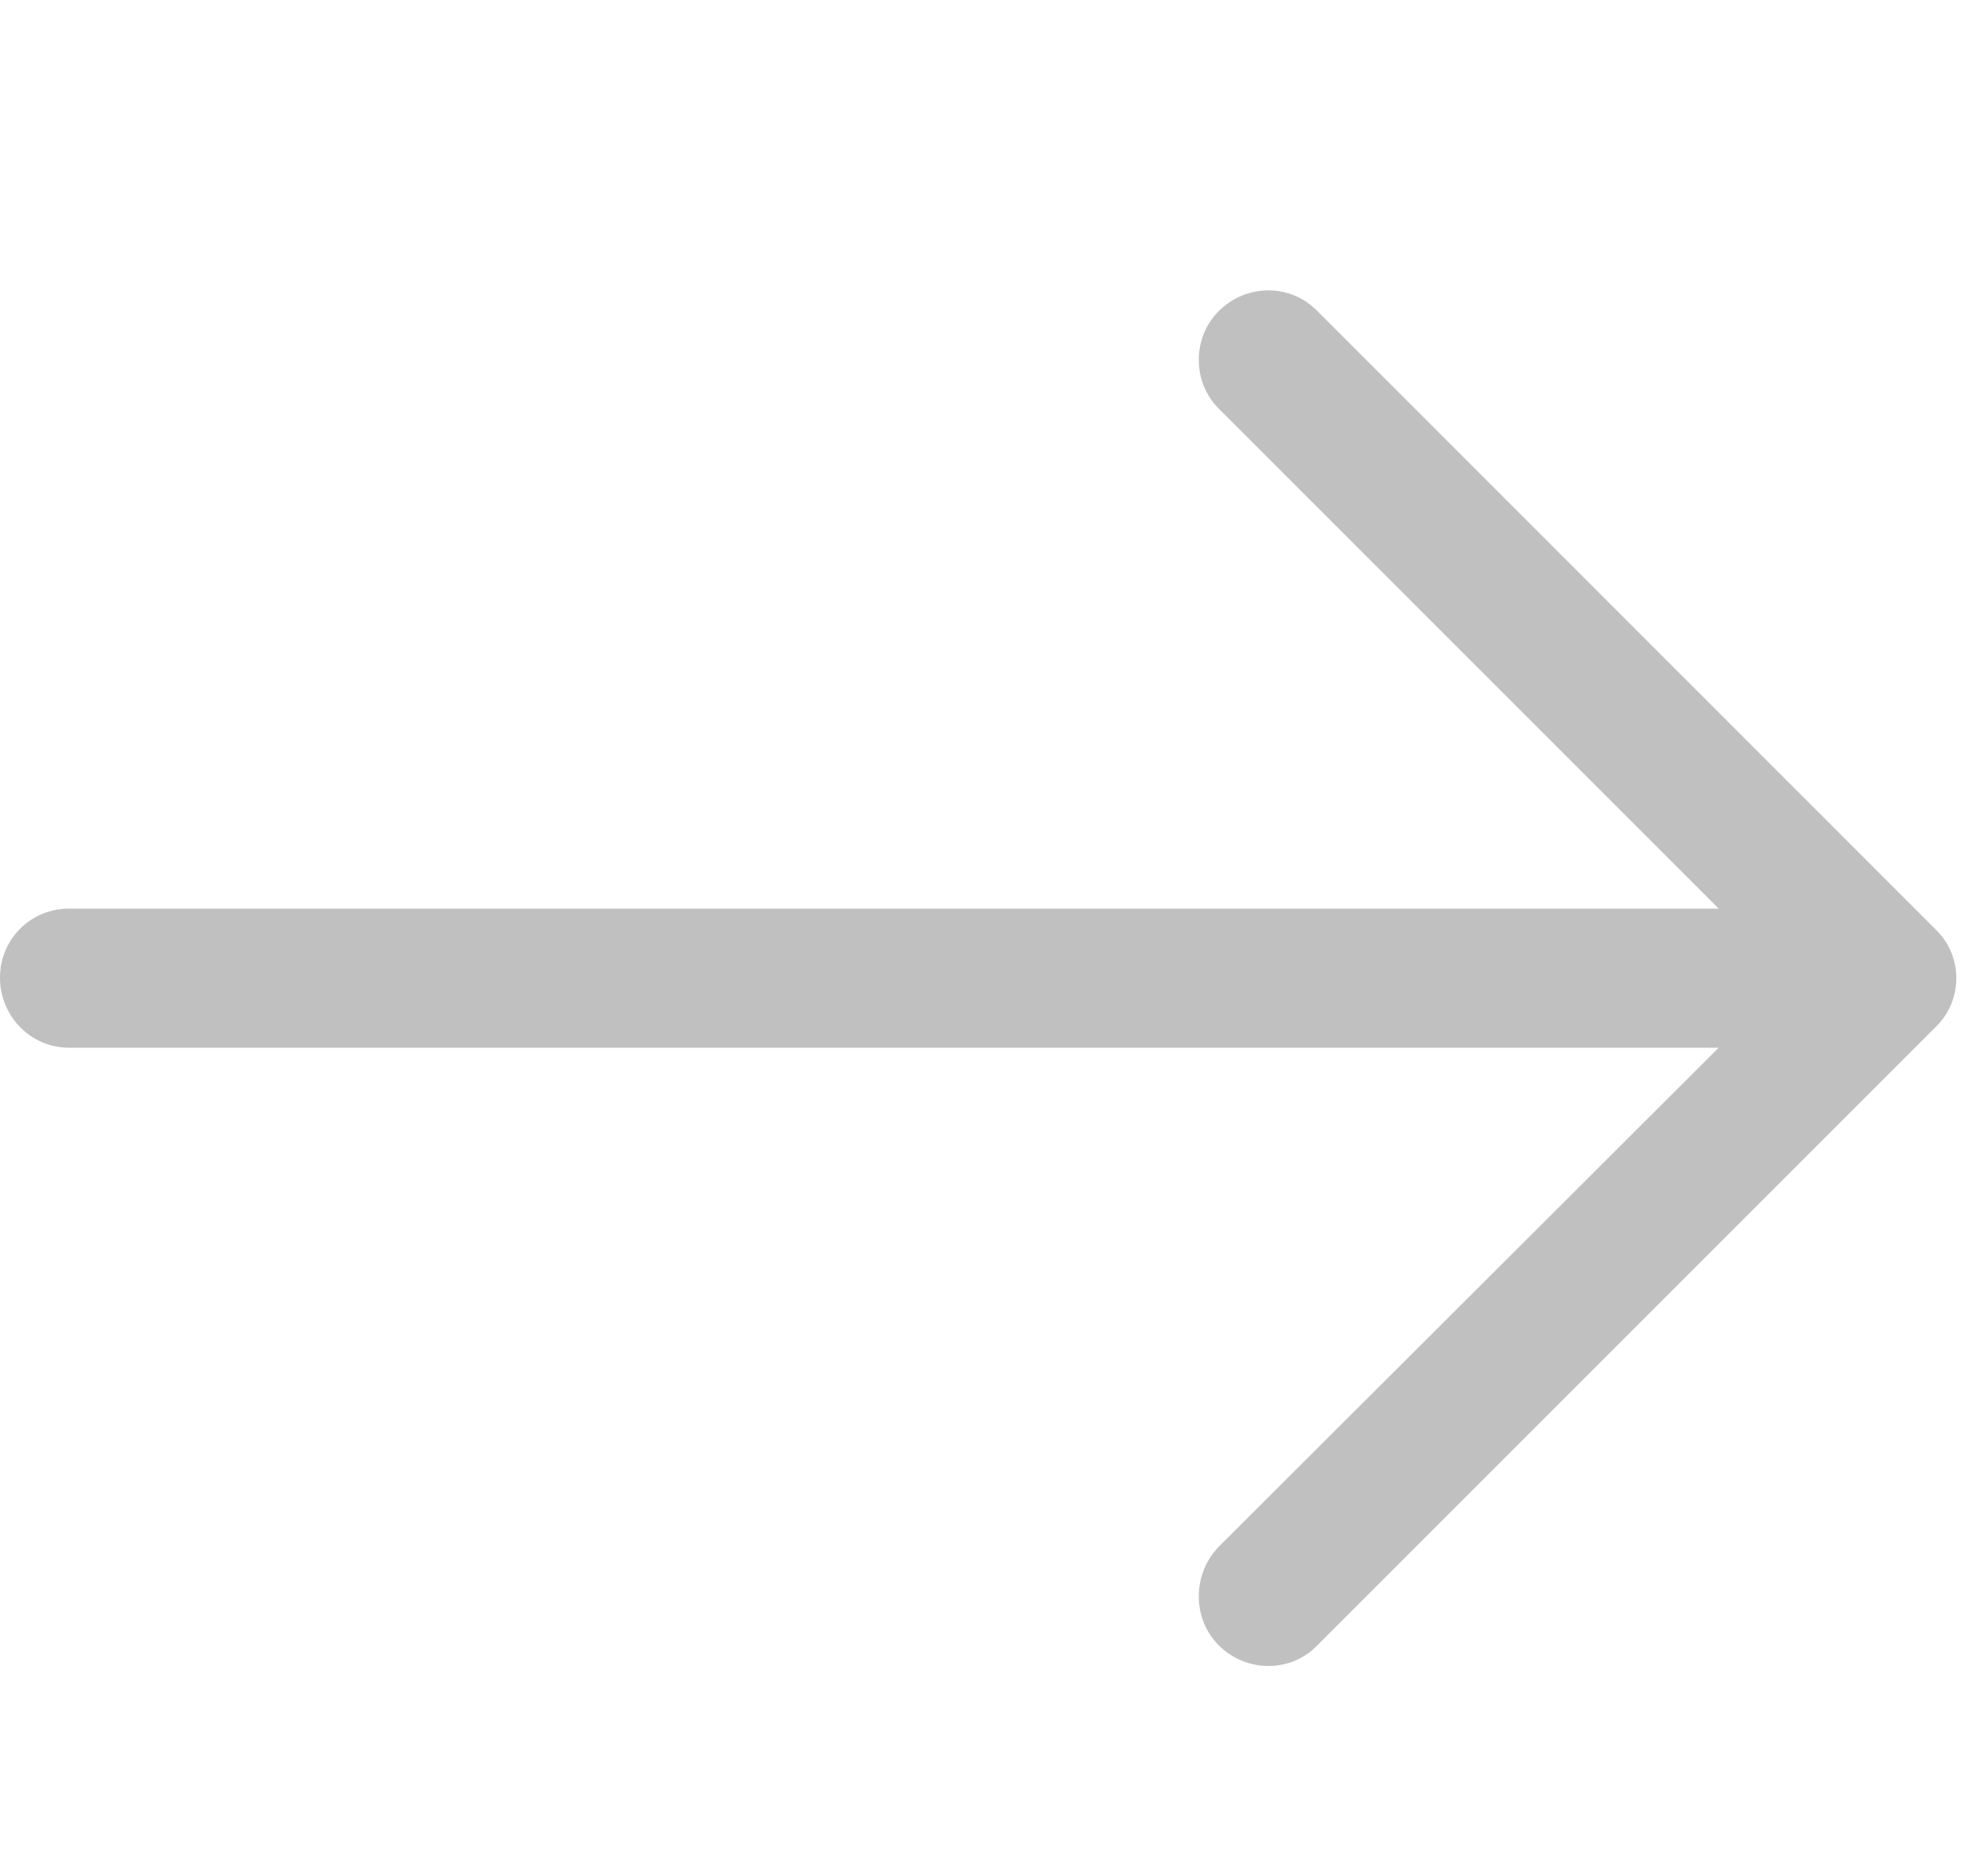
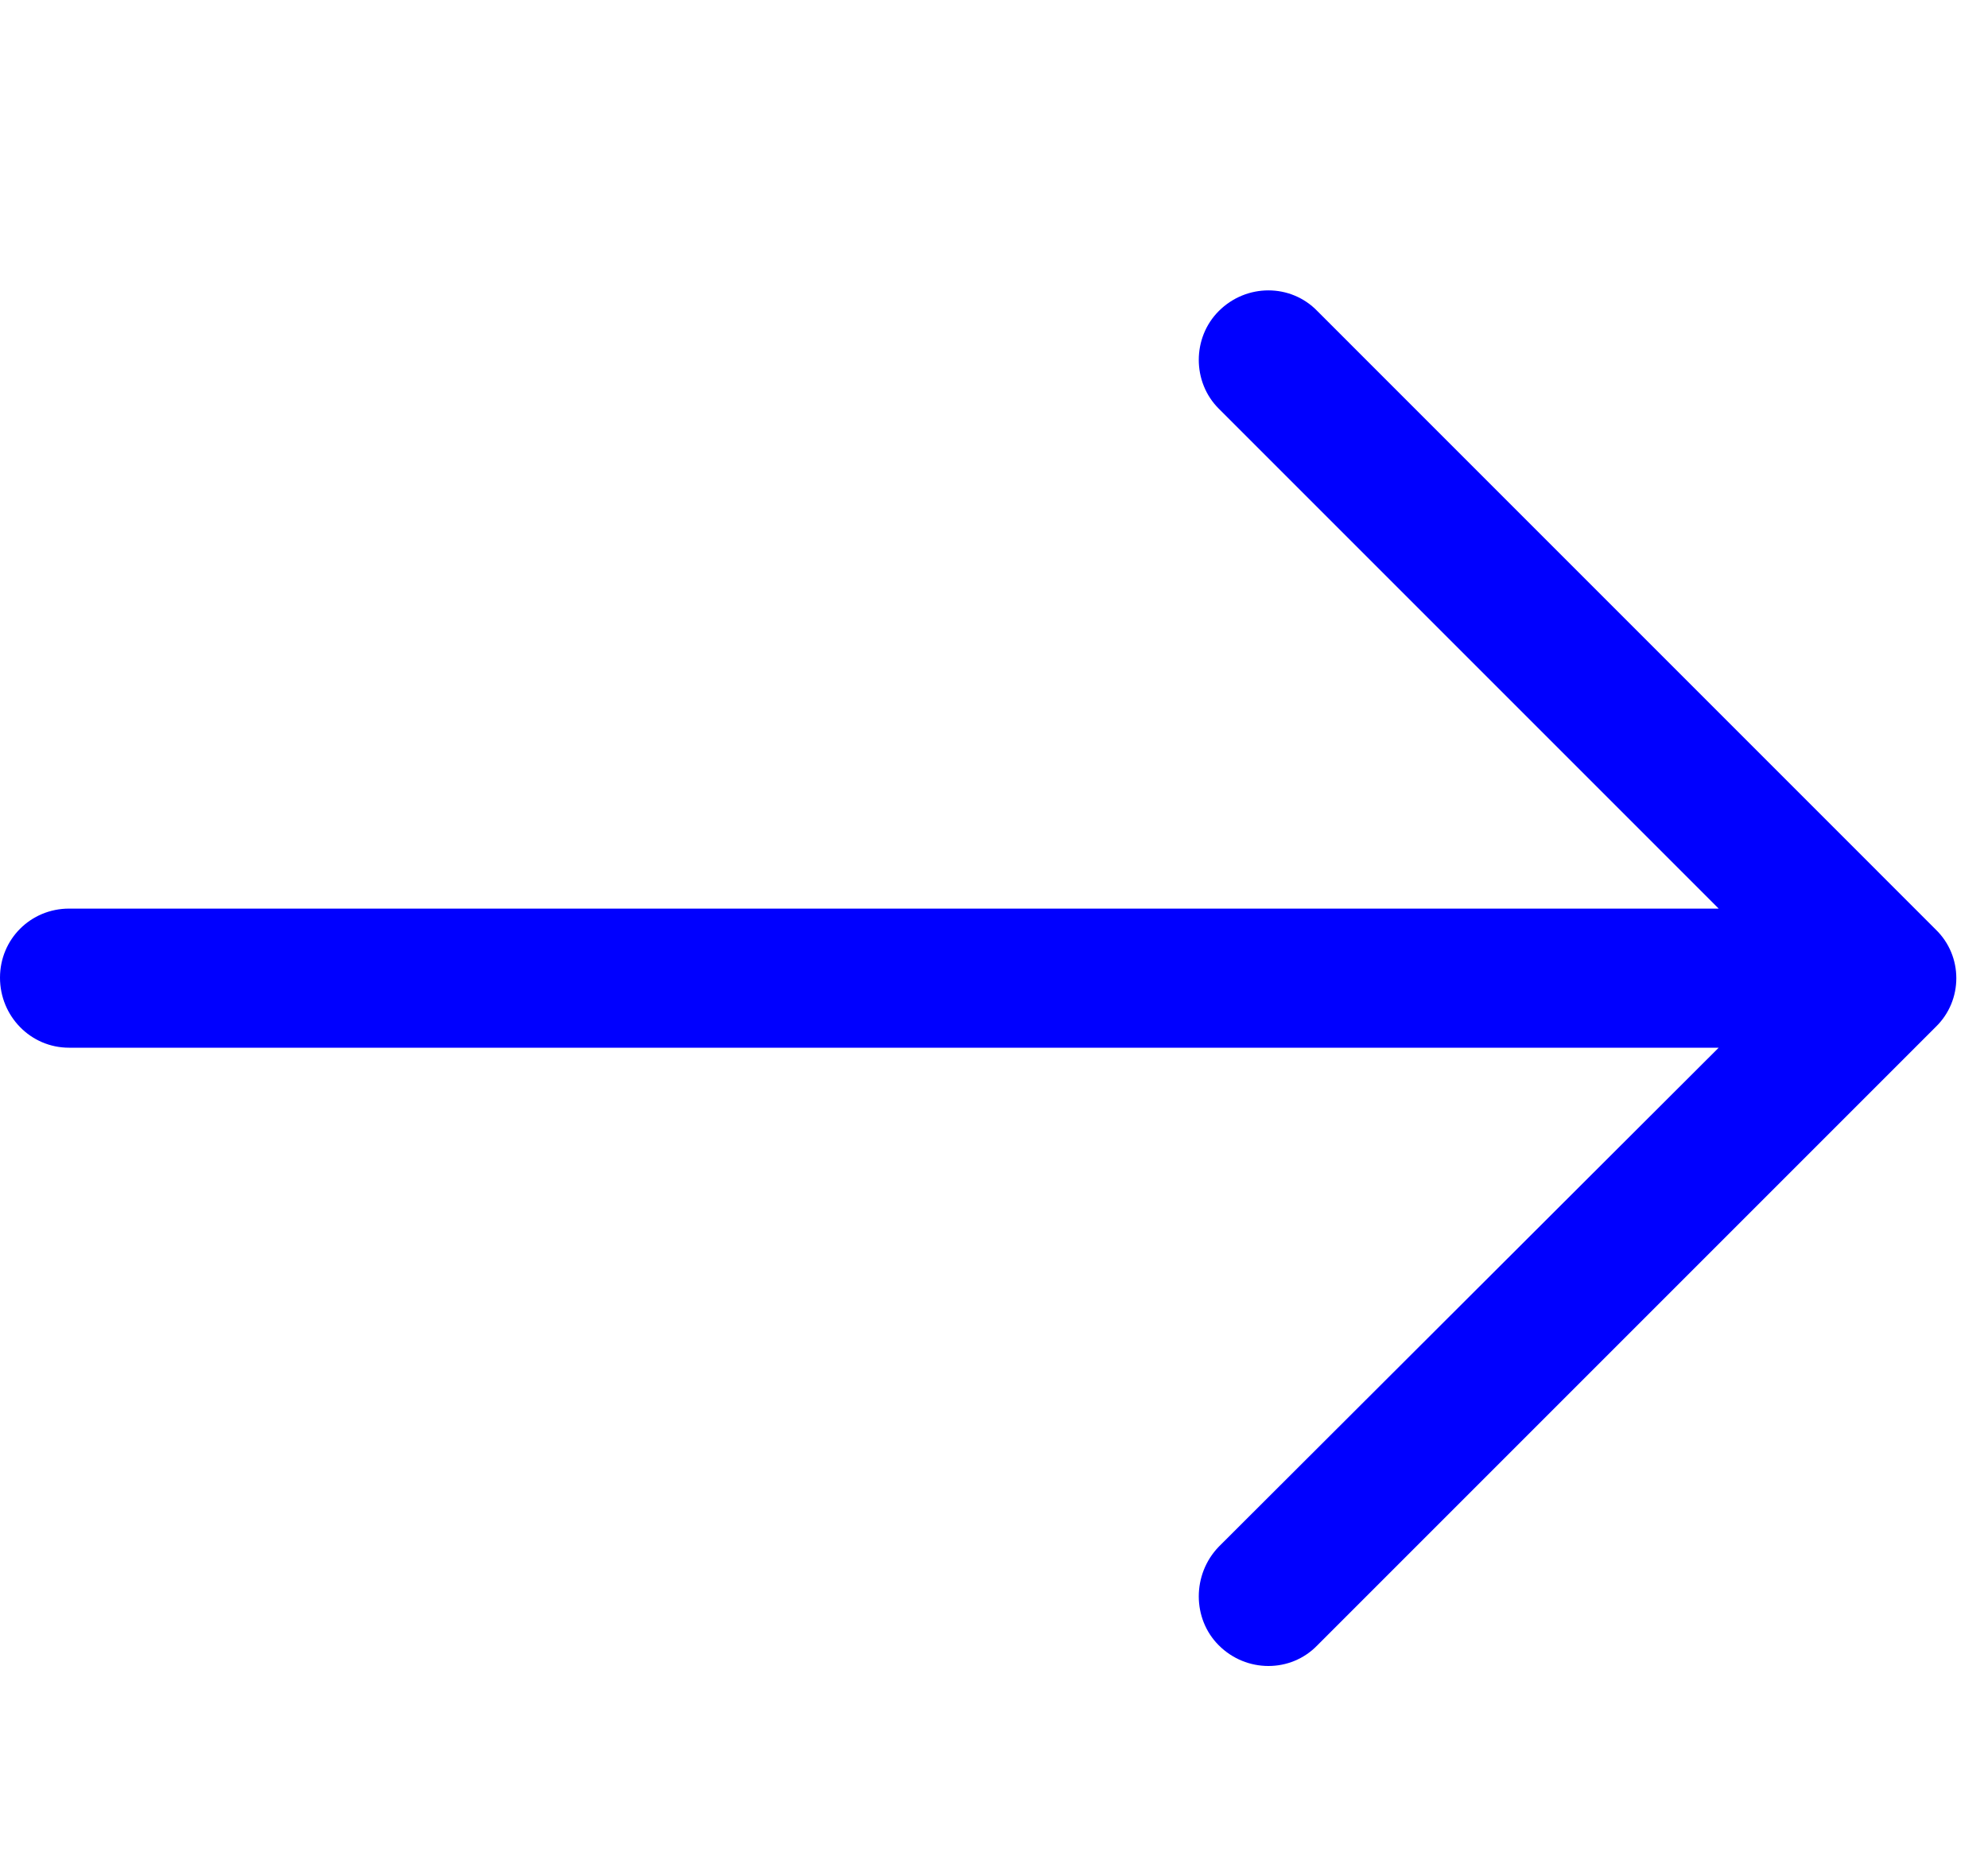
<svg xmlns="http://www.w3.org/2000/svg" height="30" width="32" xml:space="preserve" viewBox="0 0 32 30" y="0px" x="0px" id="Fleche_droite" version="1.0">
-   <path id="path1" d="m 21.205,5.007 c -0.429,-0.444 -1.143,-0.444 -1.587,0 -0.429,0.429 -0.429,1.143 0,1.571 l 8.047,8.047 H 1.111 C 0.492,14.626 0,15.118 0,15.737 c 0,0.619 0.492,1.127 1.111,1.127 h 26.554 l -8.047,8.032 c -0.429,0.444 -0.429,1.159 0,1.587 0.444,0.444 1.159,0.444 1.587,0 l 9.952,-9.952 c 0.444,-0.429 0.444,-1.143 0,-1.571 z" style="fill:#c0c0c0" />
+   <path id="path1" d="m 21.205,5.007 c -0.429,-0.444 -1.143,-0.444 -1.587,0 -0.429,0.429 -0.429,1.143 0,1.571 l 8.047,8.047 H 1.111 C 0.492,14.626 0,15.118 0,15.737 c 0,0.619 0.492,1.127 1.111,1.127 h 26.554 l -8.047,8.032 c -0.429,0.444 -0.429,1.159 0,1.587 0.444,0.444 1.159,0.444 1.587,0 l 9.952,-9.952 c 0.444,-0.429 0.444,-1.143 0,-1.571 z" style="fill:#0000ff" />
</svg>
